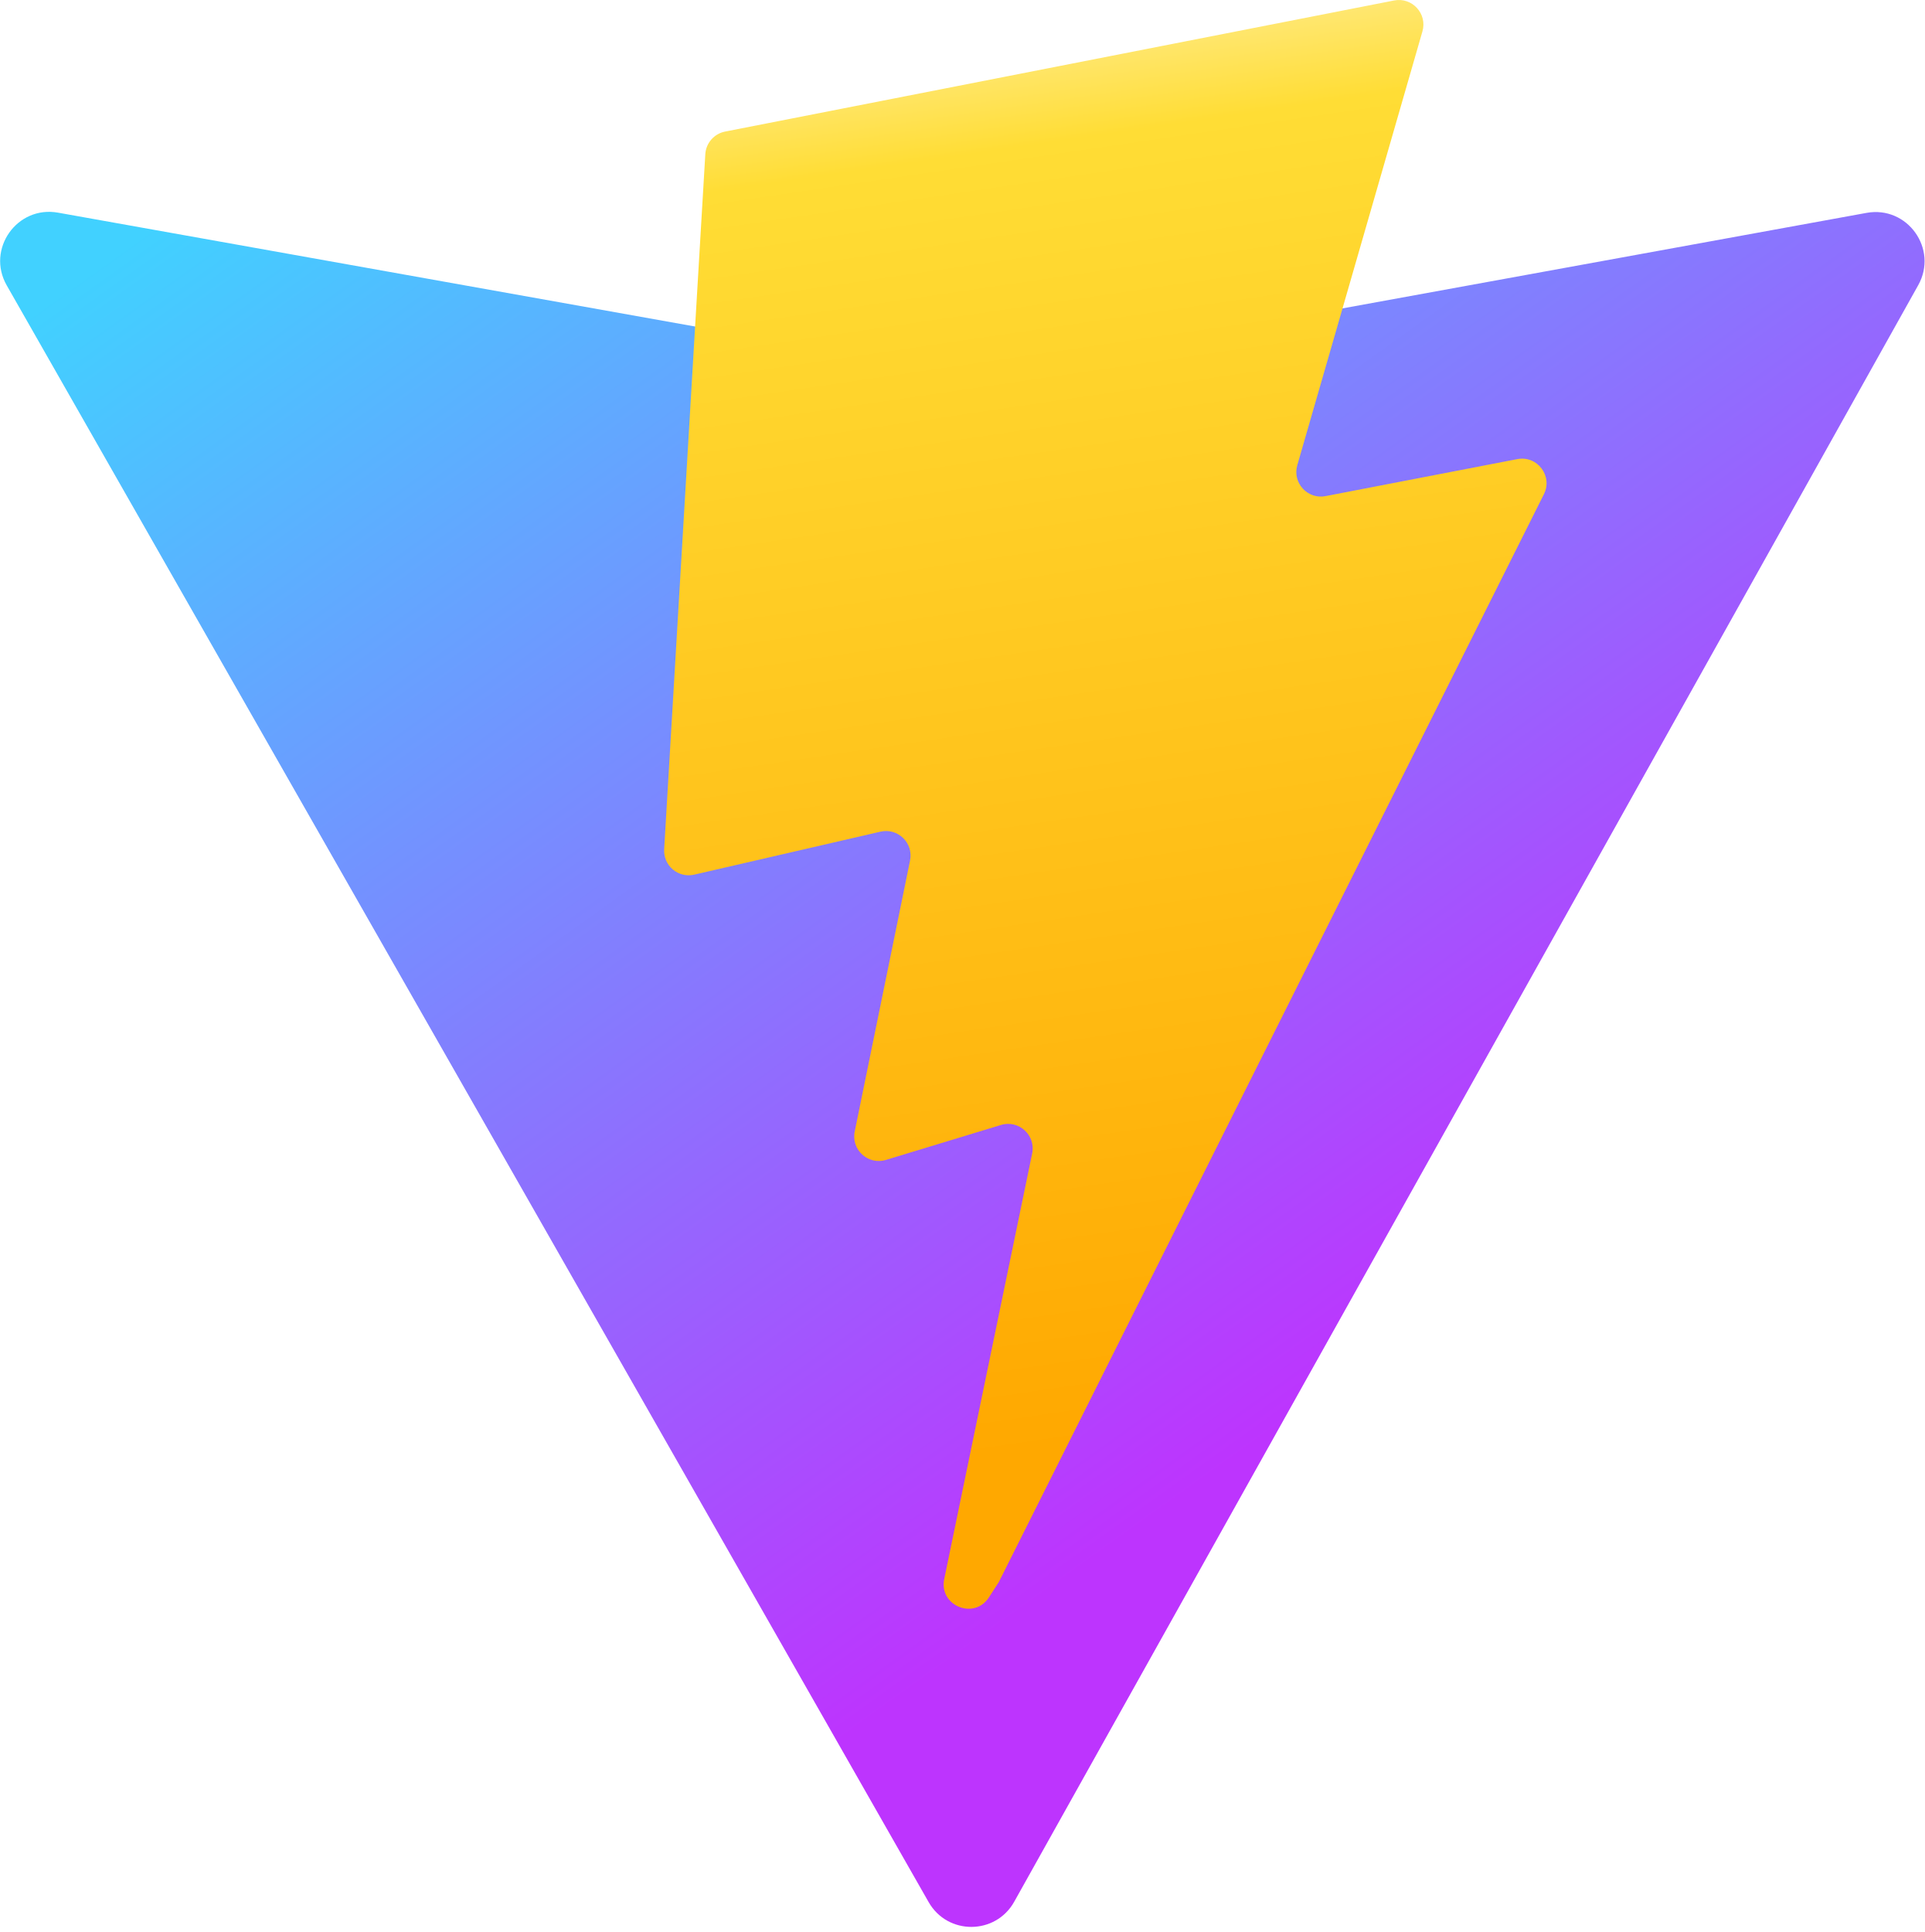
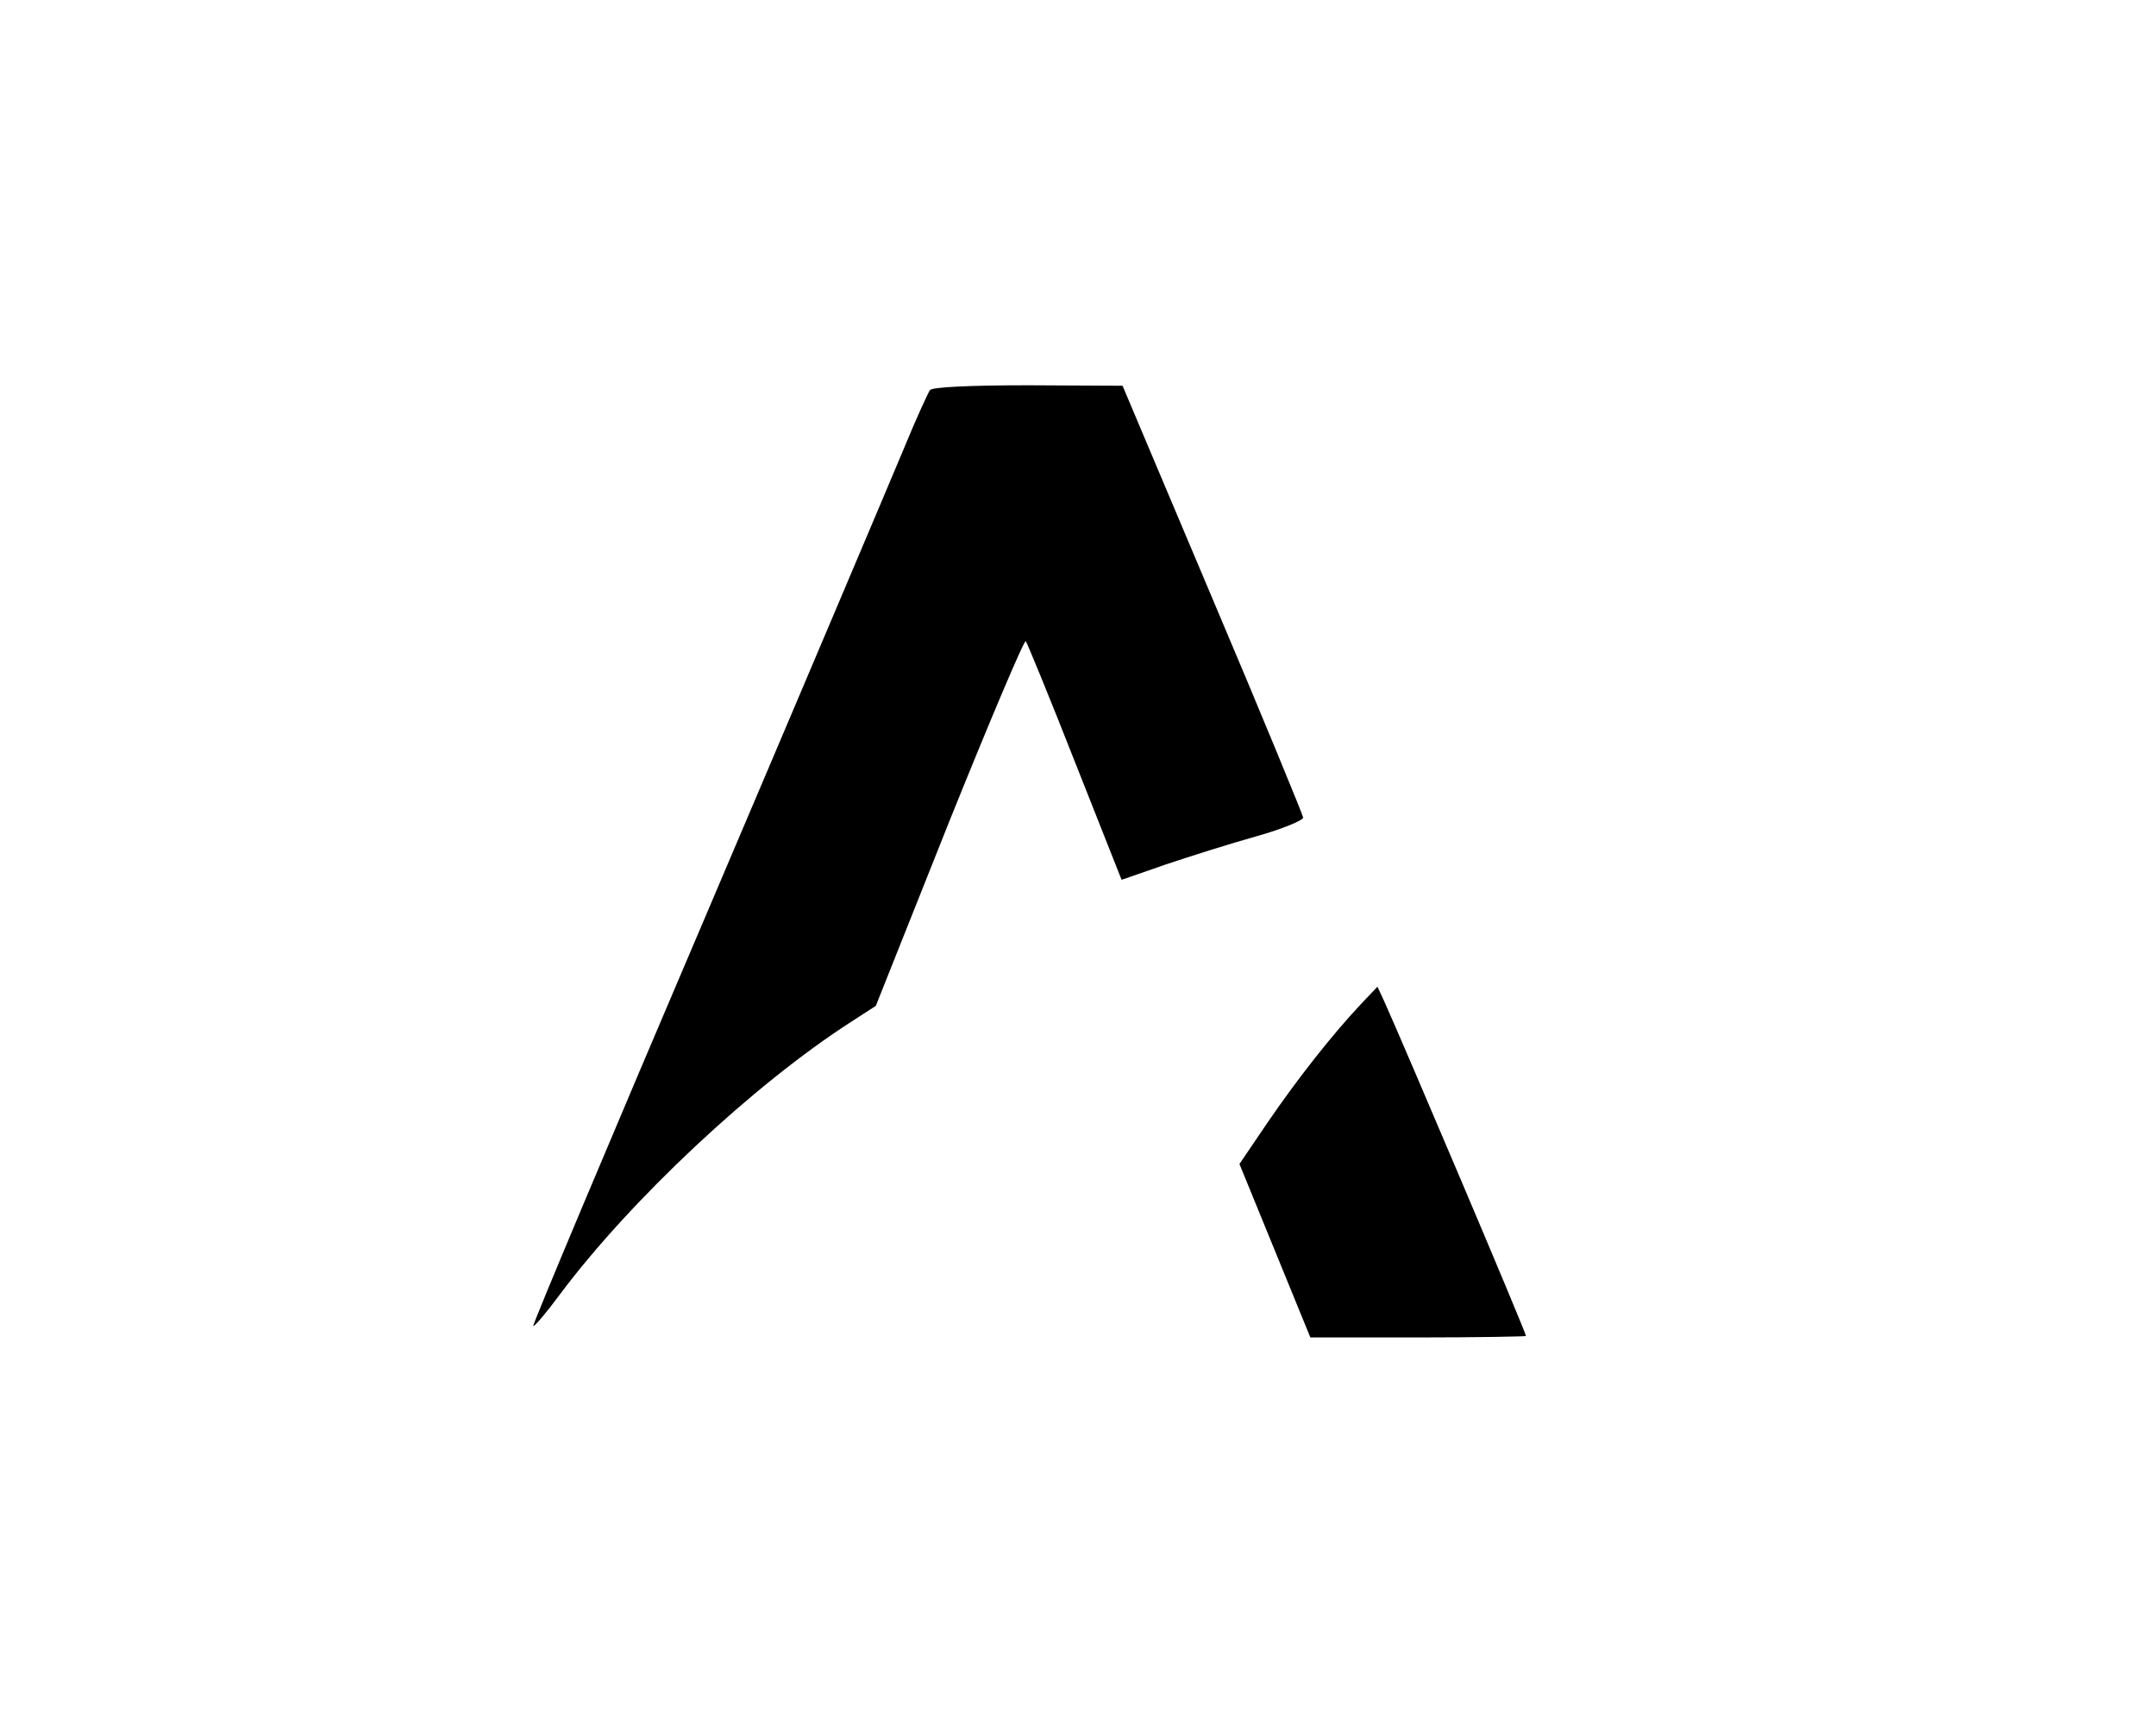
- <svg xmlns="http://www.w3.org/2000/svg" aria-hidden="true" role="img" class="iconify iconify--logos" width="31.88" height="32" preserveAspectRatio="xMidYMid meet" viewBox="0 0 256 257">
-   <defs>
-     <linearGradient id="IconifyId1813088fe1fbc01fb466" x1="-.828%" x2="57.636%" y1="7.652%" y2="78.411%">
-       <stop offset="0%" stop-color="#41D1FF" />
-       <stop offset="100%" stop-color="#BD34FE" />
-     </linearGradient>
-     <linearGradient id="IconifyId1813088fe1fbc01fb467" x1="43.376%" x2="50.316%" y1="2.242%" y2="89.03%">
-       <stop offset="0%" stop-color="#FFEA83" />
-       <stop offset="8.333%" stop-color="#FFDD35" />
-       <stop offset="100%" stop-color="#FFA800" />
-     </linearGradient>
-   </defs>
-   <path fill="url(#IconifyId1813088fe1fbc01fb466)" d="M255.153 37.938L134.897 252.976c-2.483 4.44-8.862 4.466-11.382.048L.875 37.958c-2.746-4.814 1.371-10.646 6.827-9.67l120.385 21.517a6.537 6.537 0 0 0 2.322-.004l117.867-21.483c5.438-.991 9.574 4.796 6.877 9.62Z" />
-   <path fill="url(#IconifyId1813088fe1fbc01fb467)" d="M185.432.063L96.44 17.501a3.268 3.268 0 0 0-2.634 3.014l-5.474 92.456a3.268 3.268 0 0 0 3.997 3.378l24.777-5.718c2.318-.535 4.413 1.507 3.936 3.838l-7.361 36.047c-.495 2.426 1.782 4.5 4.151 3.78l15.304-4.649c2.372-.72 4.652 1.36 4.15 3.788l-11.698 56.621c-.732 3.542 3.979 5.473 5.943 2.437l1.313-2.028l72.516-144.72c1.215-2.423-.88-5.186-3.54-4.672l-25.505 4.922c-2.396.462-4.435-1.77-3.759-4.114l16.646-57.705c.677-2.35-1.37-4.583-3.769-4.113Z" />
+ <svg xmlns="http://www.w3.org/2000/svg" version="1.0" width="450pt" height="360pt" viewBox="0 0 450 360" preserveAspectRatio="xMidYMid meet">
+   <g transform="translate(0,360) scale(0.1,-0.1)" fill="#000000" stroke="none">
+     <path d="M1941 2786 c-4 -6 -29 -60 -54 -121 -25 -60 -210 -497 -411 -969 -202 -473 -365 -861 -363 -863 2 -2 27 27 55 65 147 197 405 439 609 570 l51 33 153 384 c85 211 157 381 160 377 3 -4 50 -118 103 -253 l97 -245 92 32 c51 17 136 44 190 59 53 15 97 33 97 39 -1 6 -85 211 -189 456 l-188 445 -197 1 c-127 0 -200 -4 -205 -10z" />
+     <path d="M2839 1503 c-59 -63 -130 -153 -193 -245 l-59 -87 74 -181 74 -181 224 0 c123 0 225 2 226 3 2 3 -260 620 -297 701 l-13 28 -36 -38z" />
+   </g>
</svg>
